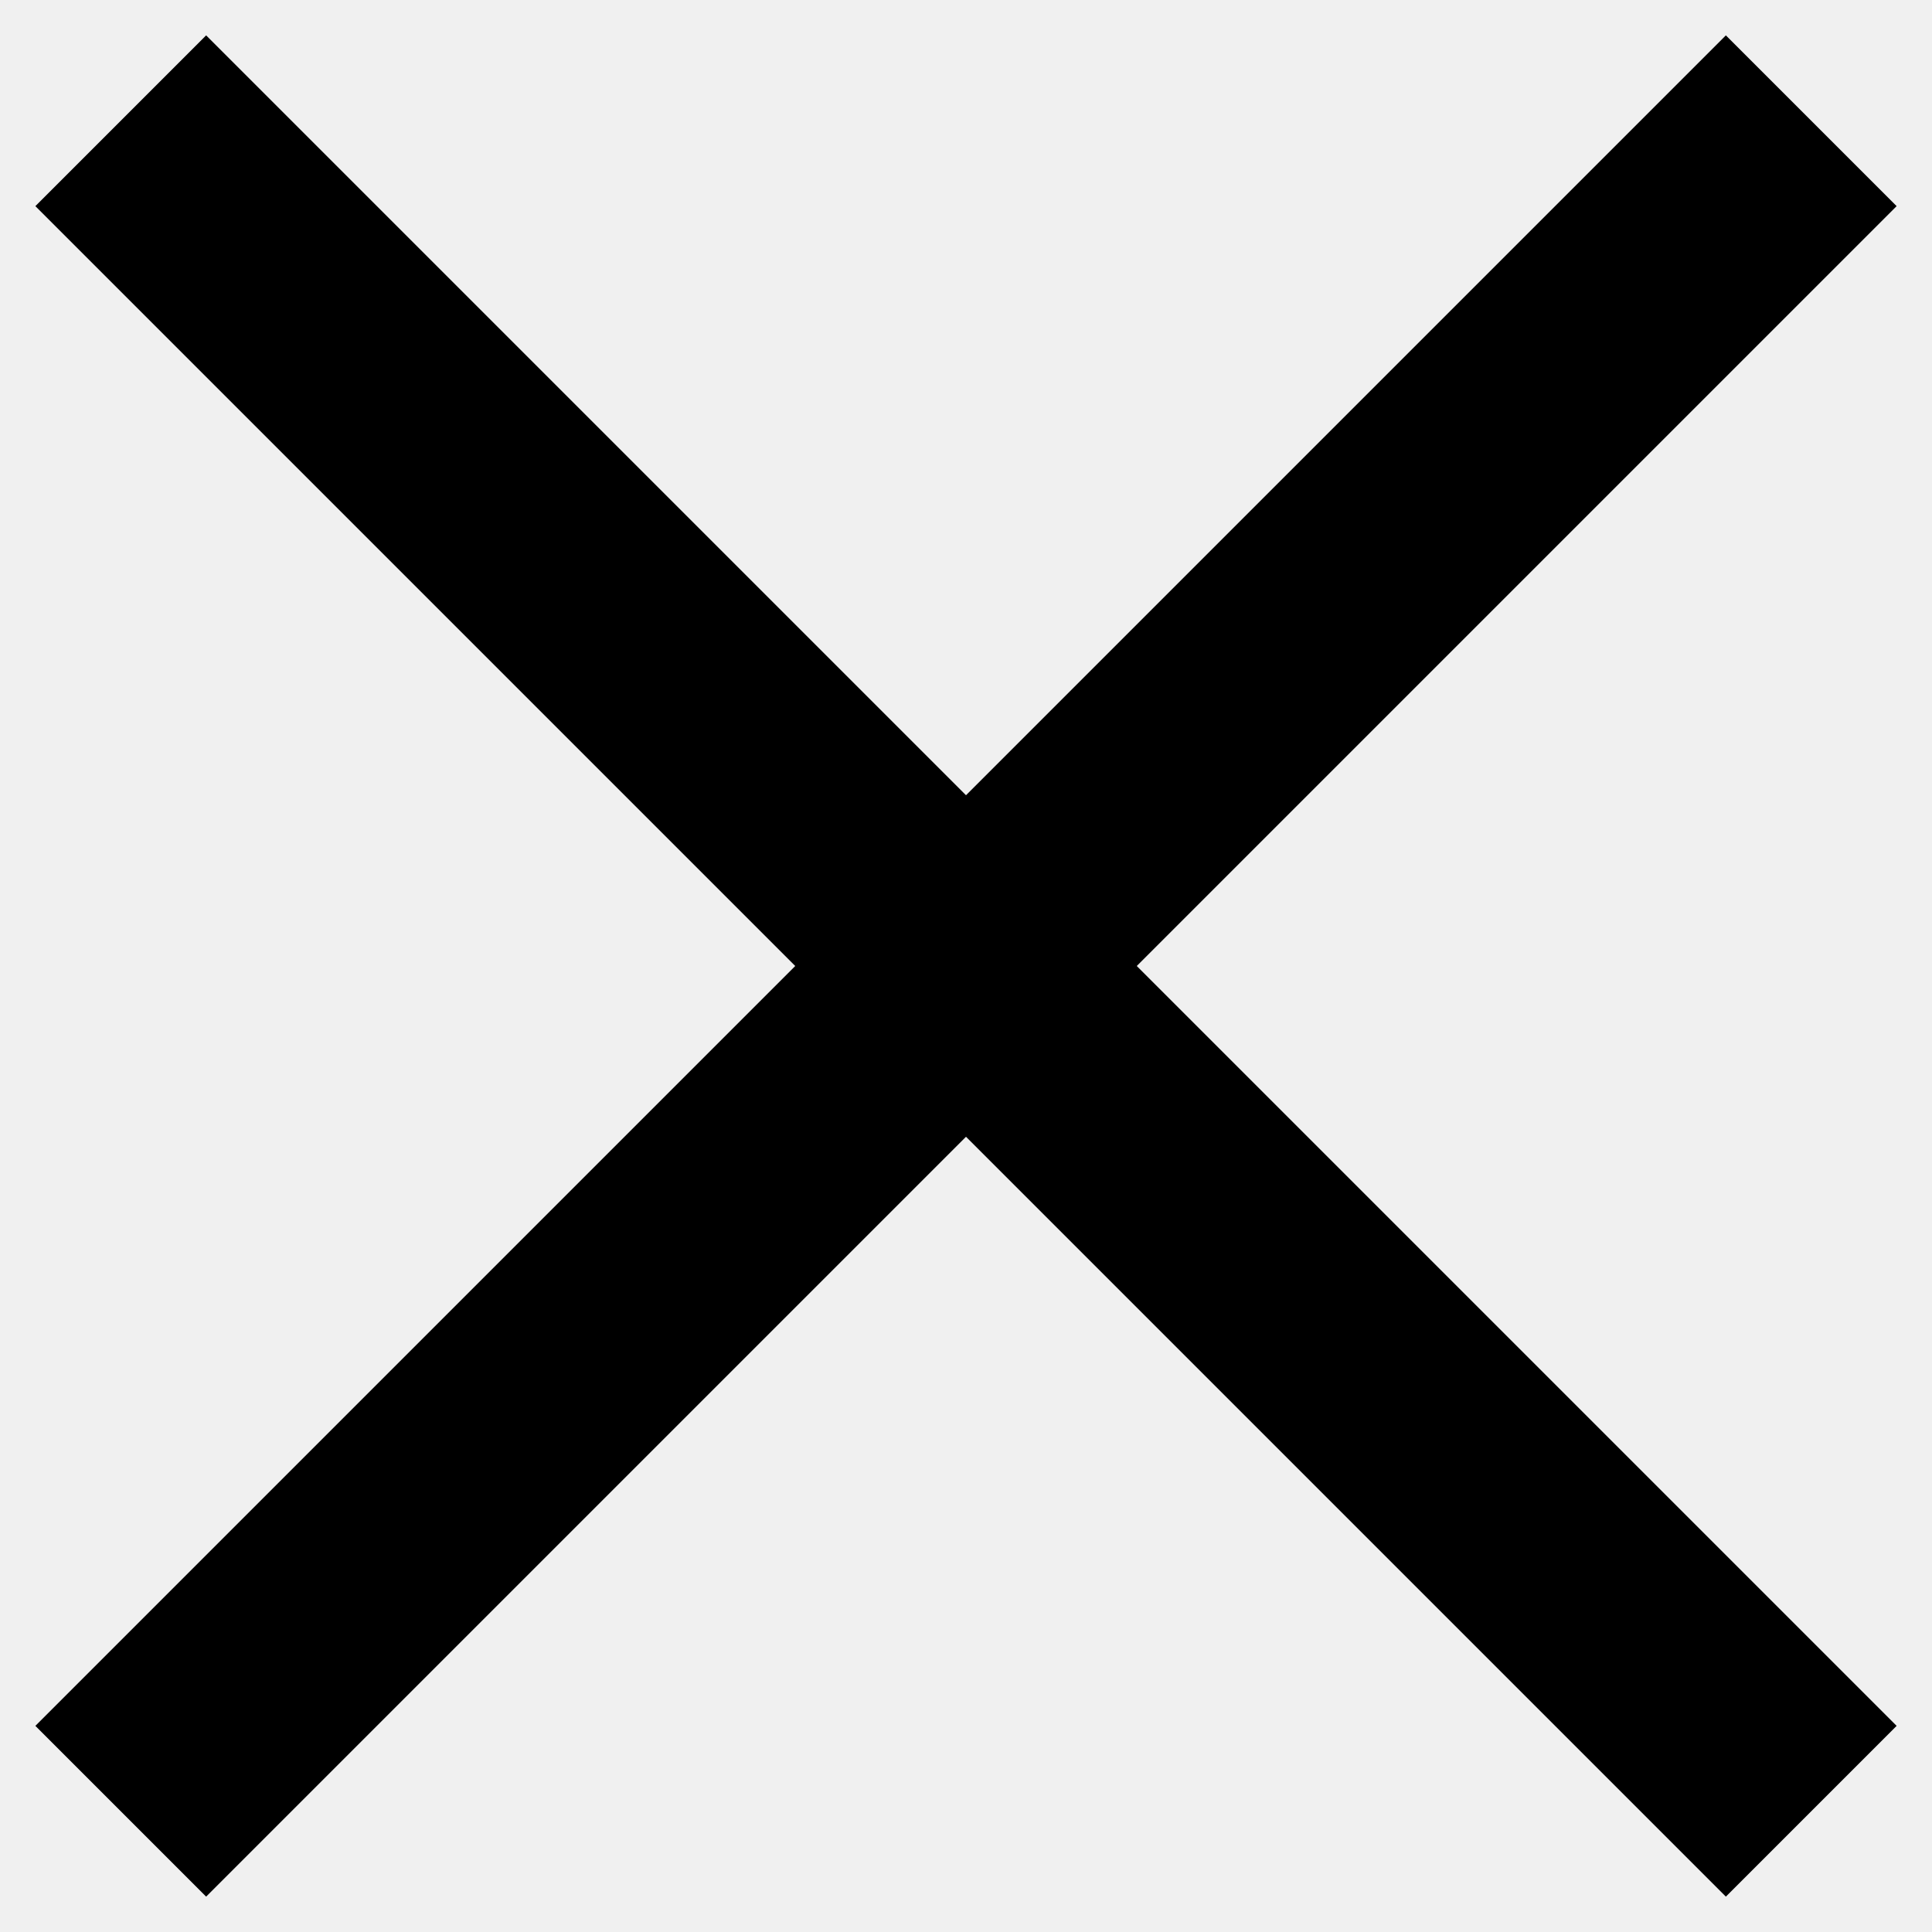
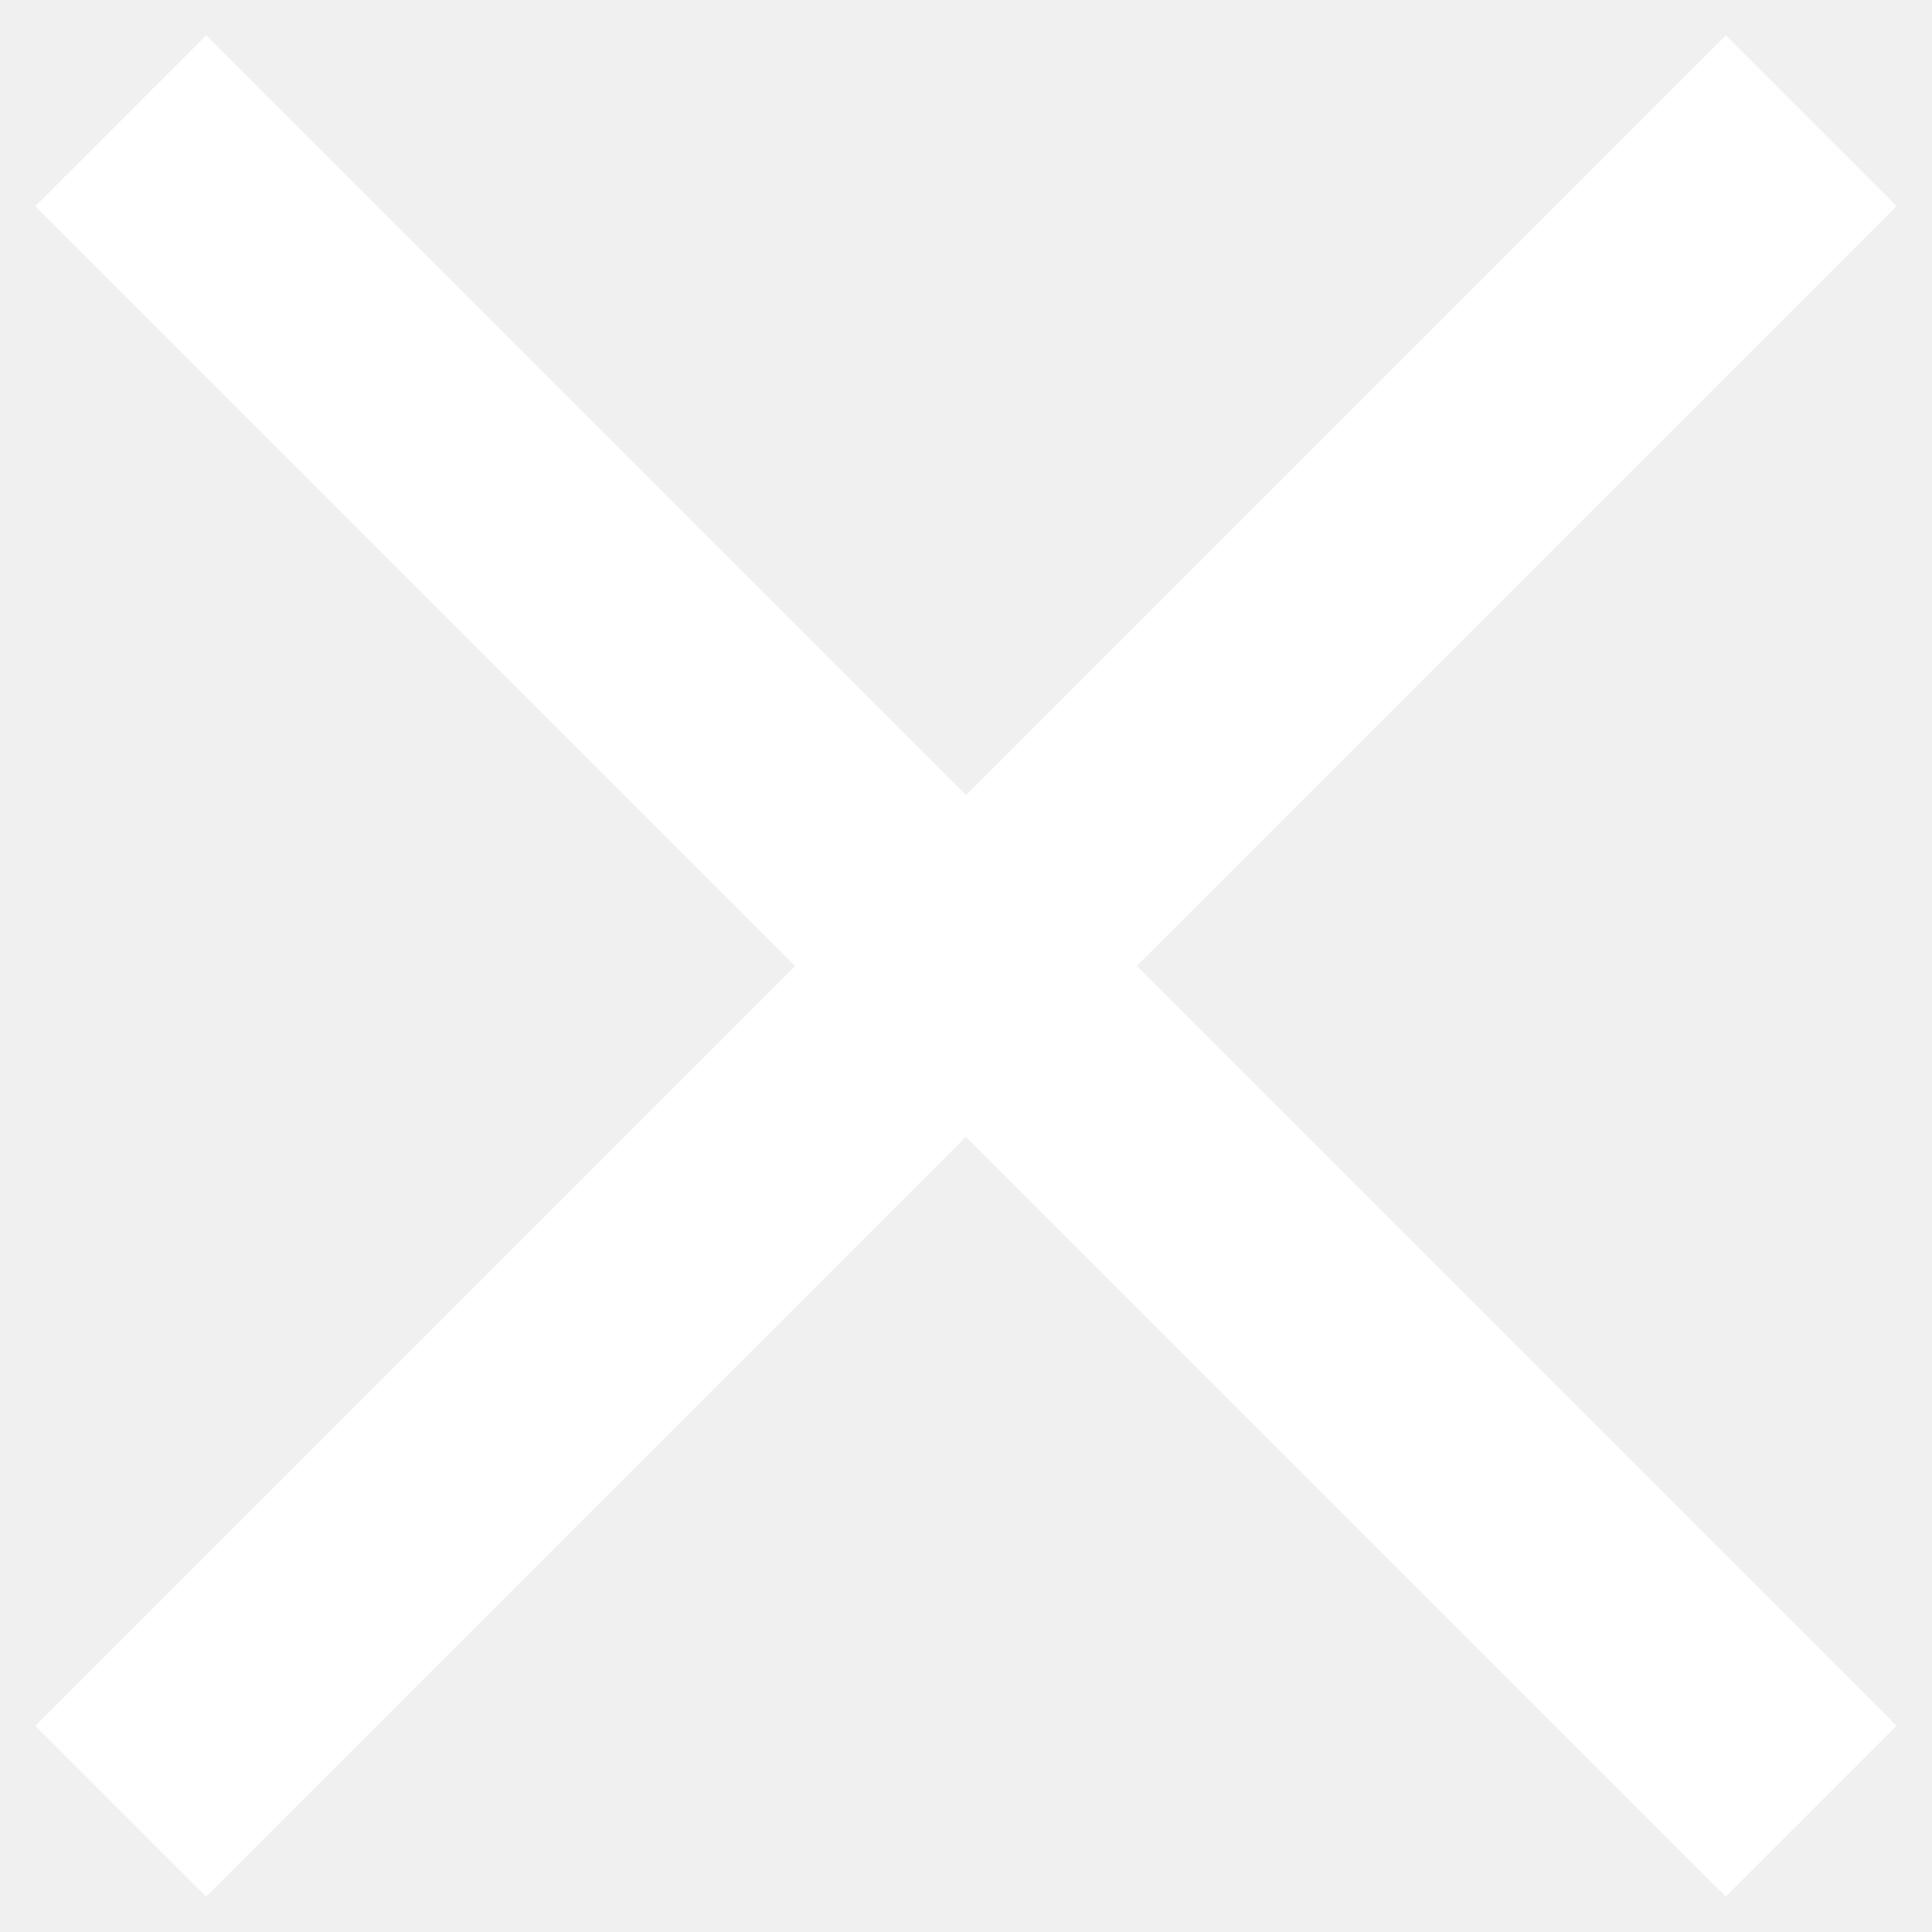
- <svg xmlns="http://www.w3.org/2000/svg" stroke="#000000" viewBox="0 0 32 32">
+ <svg xmlns="http://www.w3.org/2000/svg" stroke="#FFFFFF" viewBox="0 0 32 32">
  <line stroke-width="4" x1="2" x2="30" y1="2" y2="30" />
  <line stroke-width="4" x1="2" x2="30" y1="30" y2="2" />
</svg>
